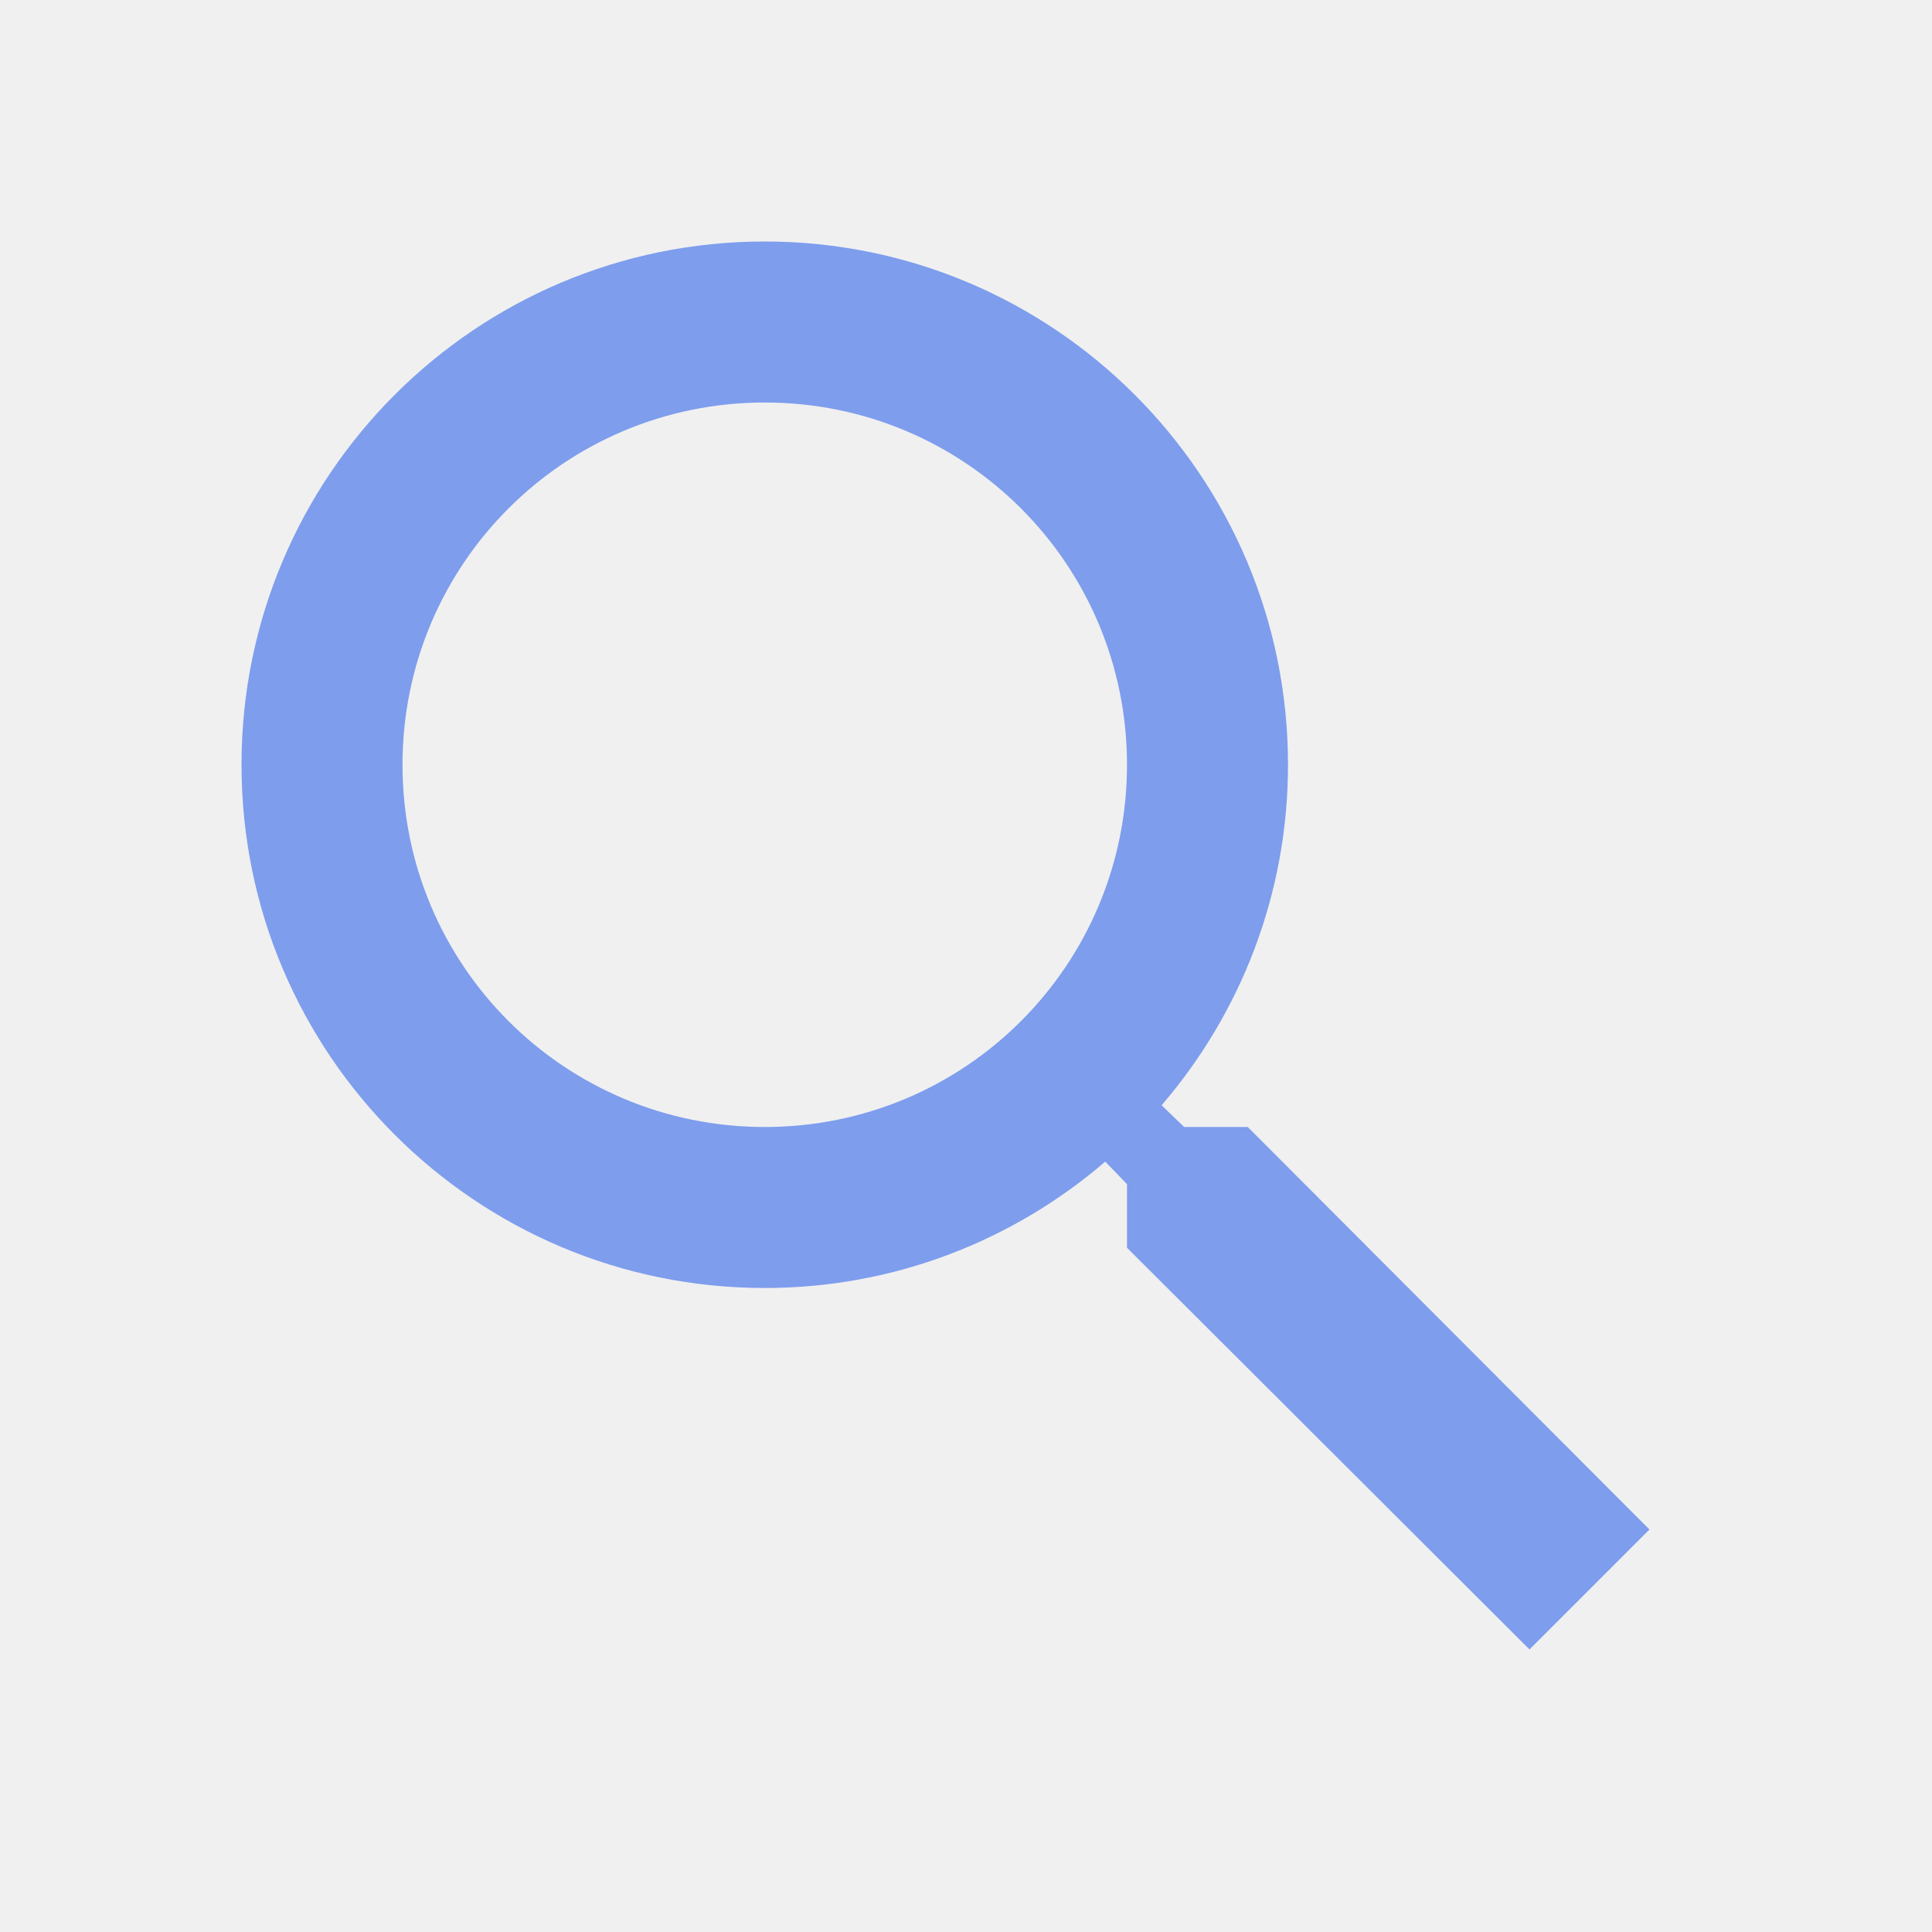
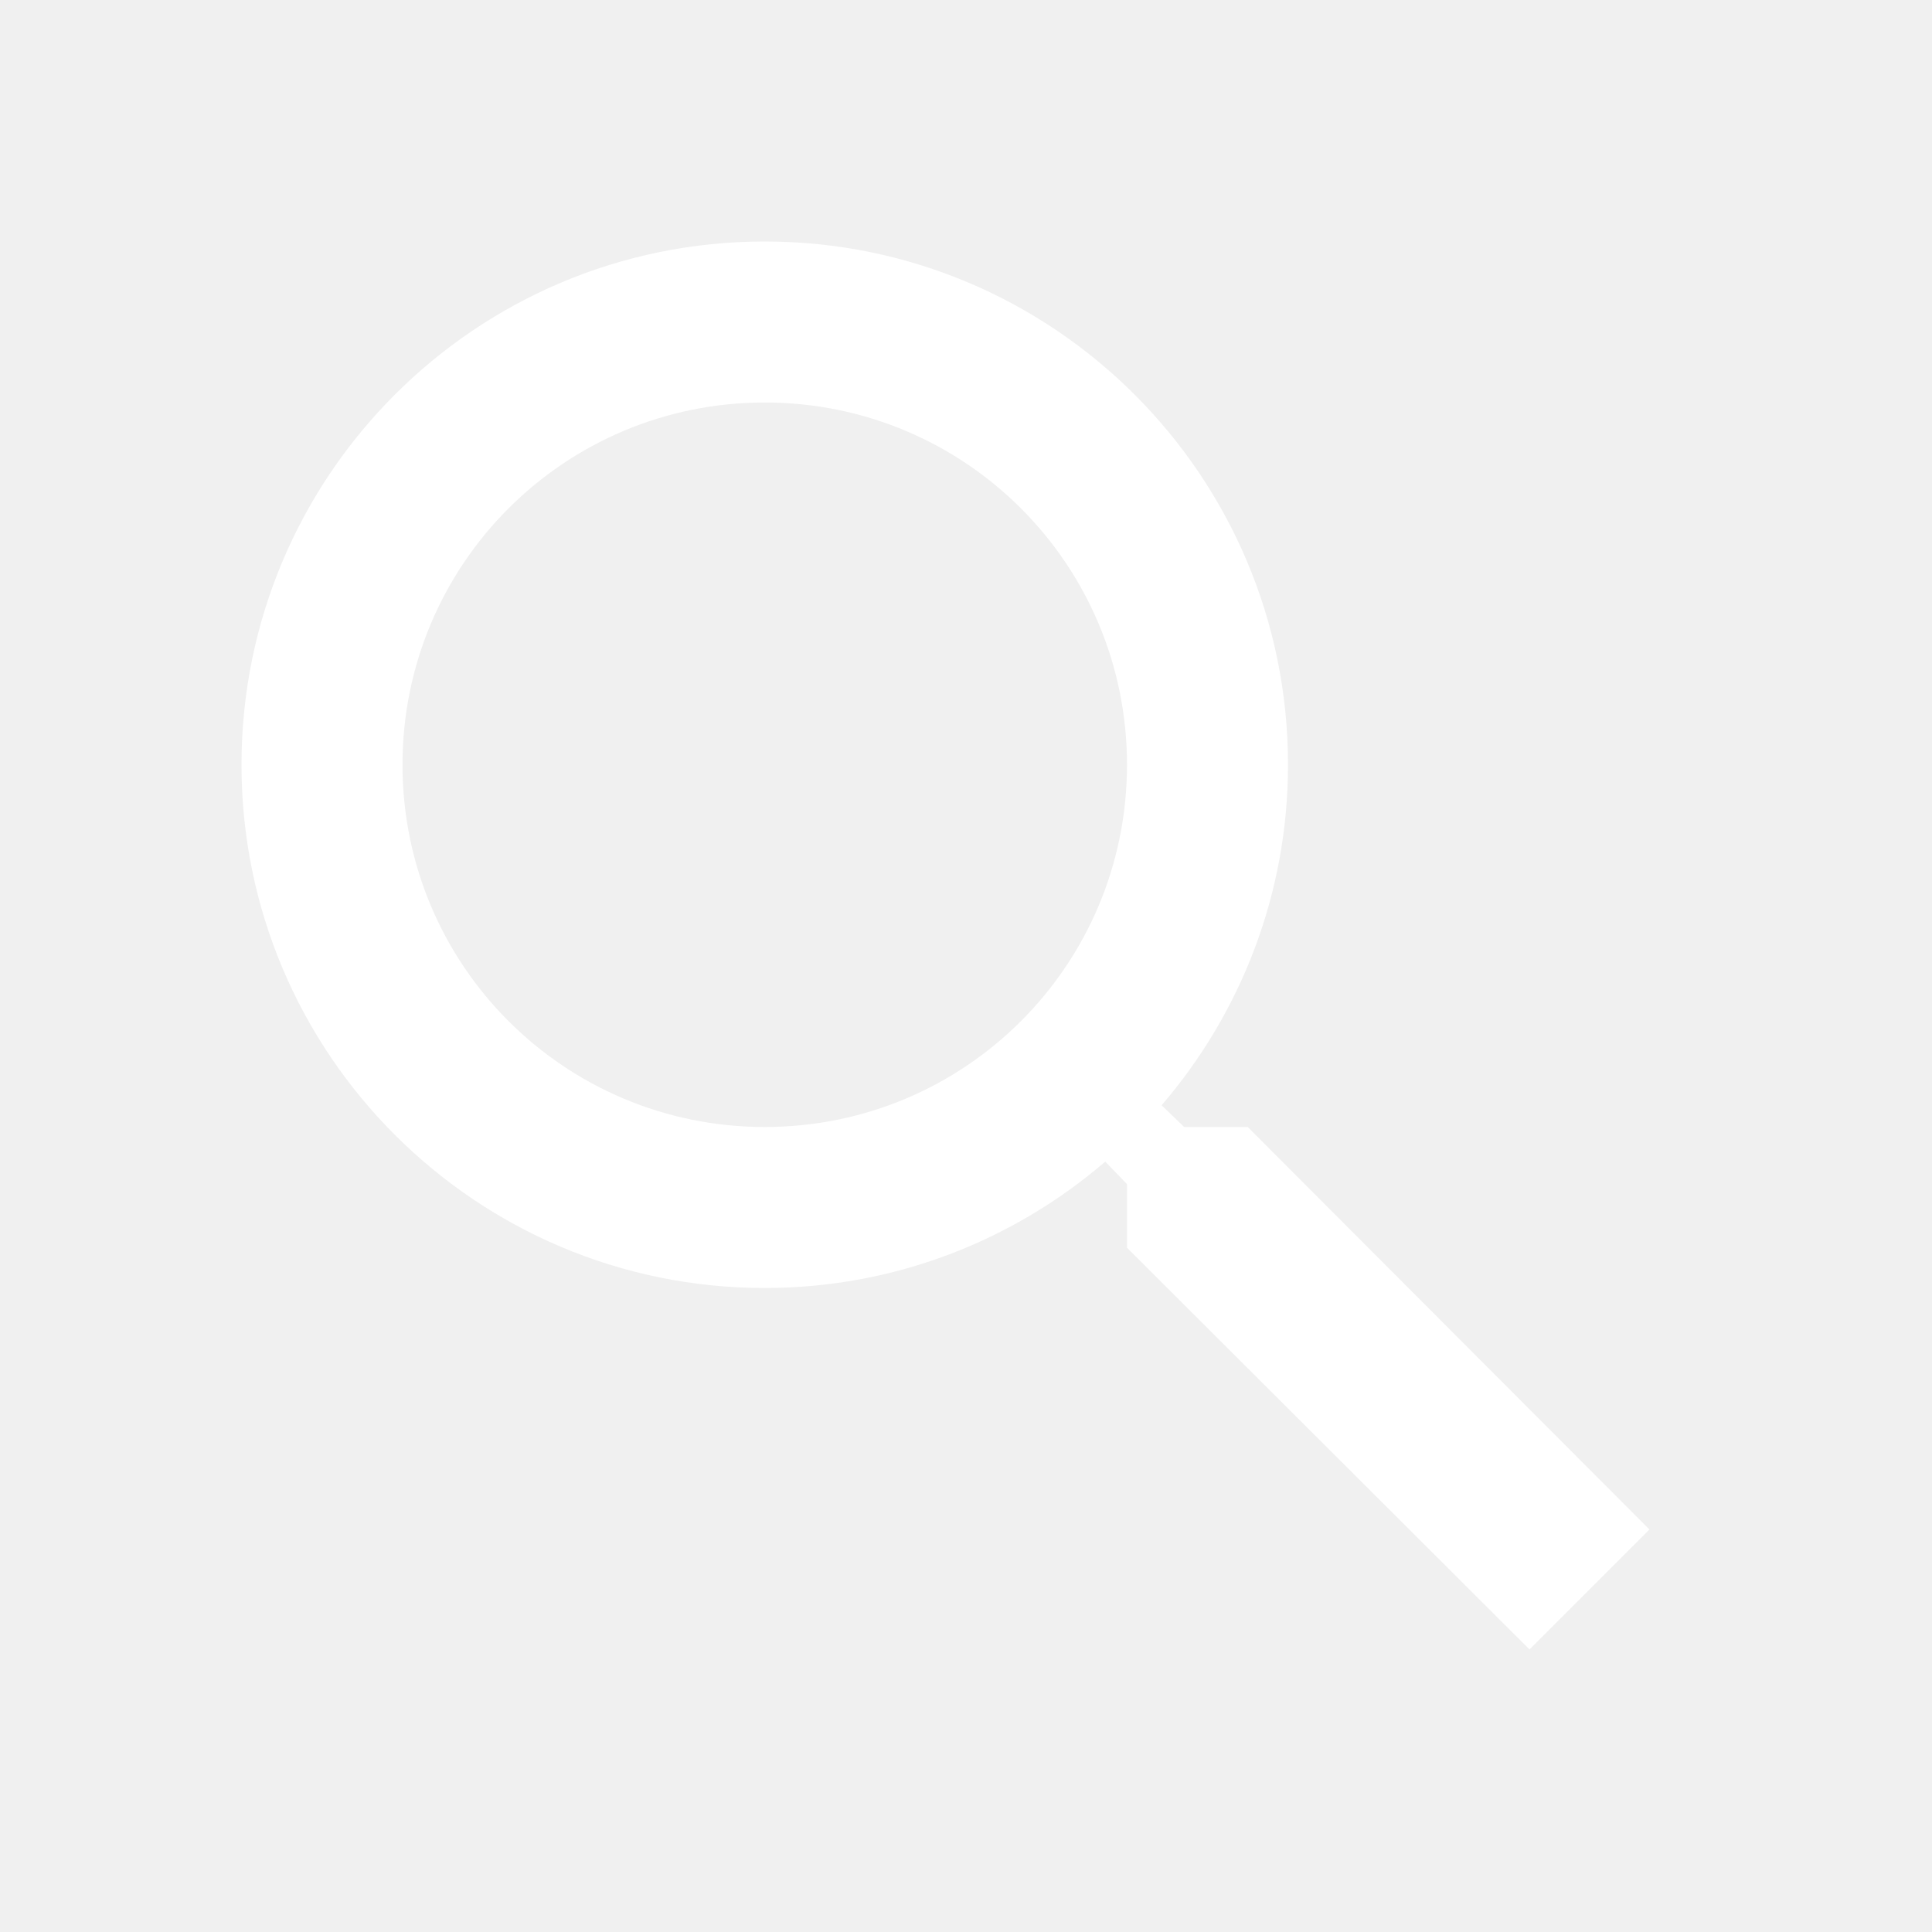
<svg xmlns="http://www.w3.org/2000/svg" width="96" height="96" viewBox="0 0 96 96" fill="none">
  <g clip-path="url(#clip0_554_3899)">
-     <path d="M62 56H58.84L57.72 54.92C61.64 50.36 64 44.44 64 38C64 23.64 52.36 12 38 12C23.64 12 12 23.64 12 38C12 52.36 23.64 64 38 64C44.44 64 50.36 61.64 54.92 57.72L56 58.84V62L76 81.96L81.96 76L62 56ZM38 56C28.04 56 20 47.96 20 38C20 28.04 28.04 20 38 20C47.96 20 56 28.04 56 38C56 47.96 47.96 56 38 56Z" fill="#7E9DED" />
+     <path d="M62 56H58.84L57.72 54.92C61.64 50.36 64 44.44 64 38C64 23.64 52.36 12 38 12C23.64 12 12 23.64 12 38C12 52.36 23.64 64 38 64C44.44 64 50.36 61.64 54.92 57.72L56 58.84V62L76 81.96L81.96 76L62 56ZM38 56C28.04 56 20 47.96 20 38C20 28.04 28.04 20 38 20C47.96 20 56 28.04 56 38C56 47.96 47.96 56 38 56Z" fill="white" />
  </g>
  <defs>
    <clipPath id="clip0_554_3899">
      <rect width="96" height="96" fill="white" />
    </clipPath>
  </defs>
</svg>
